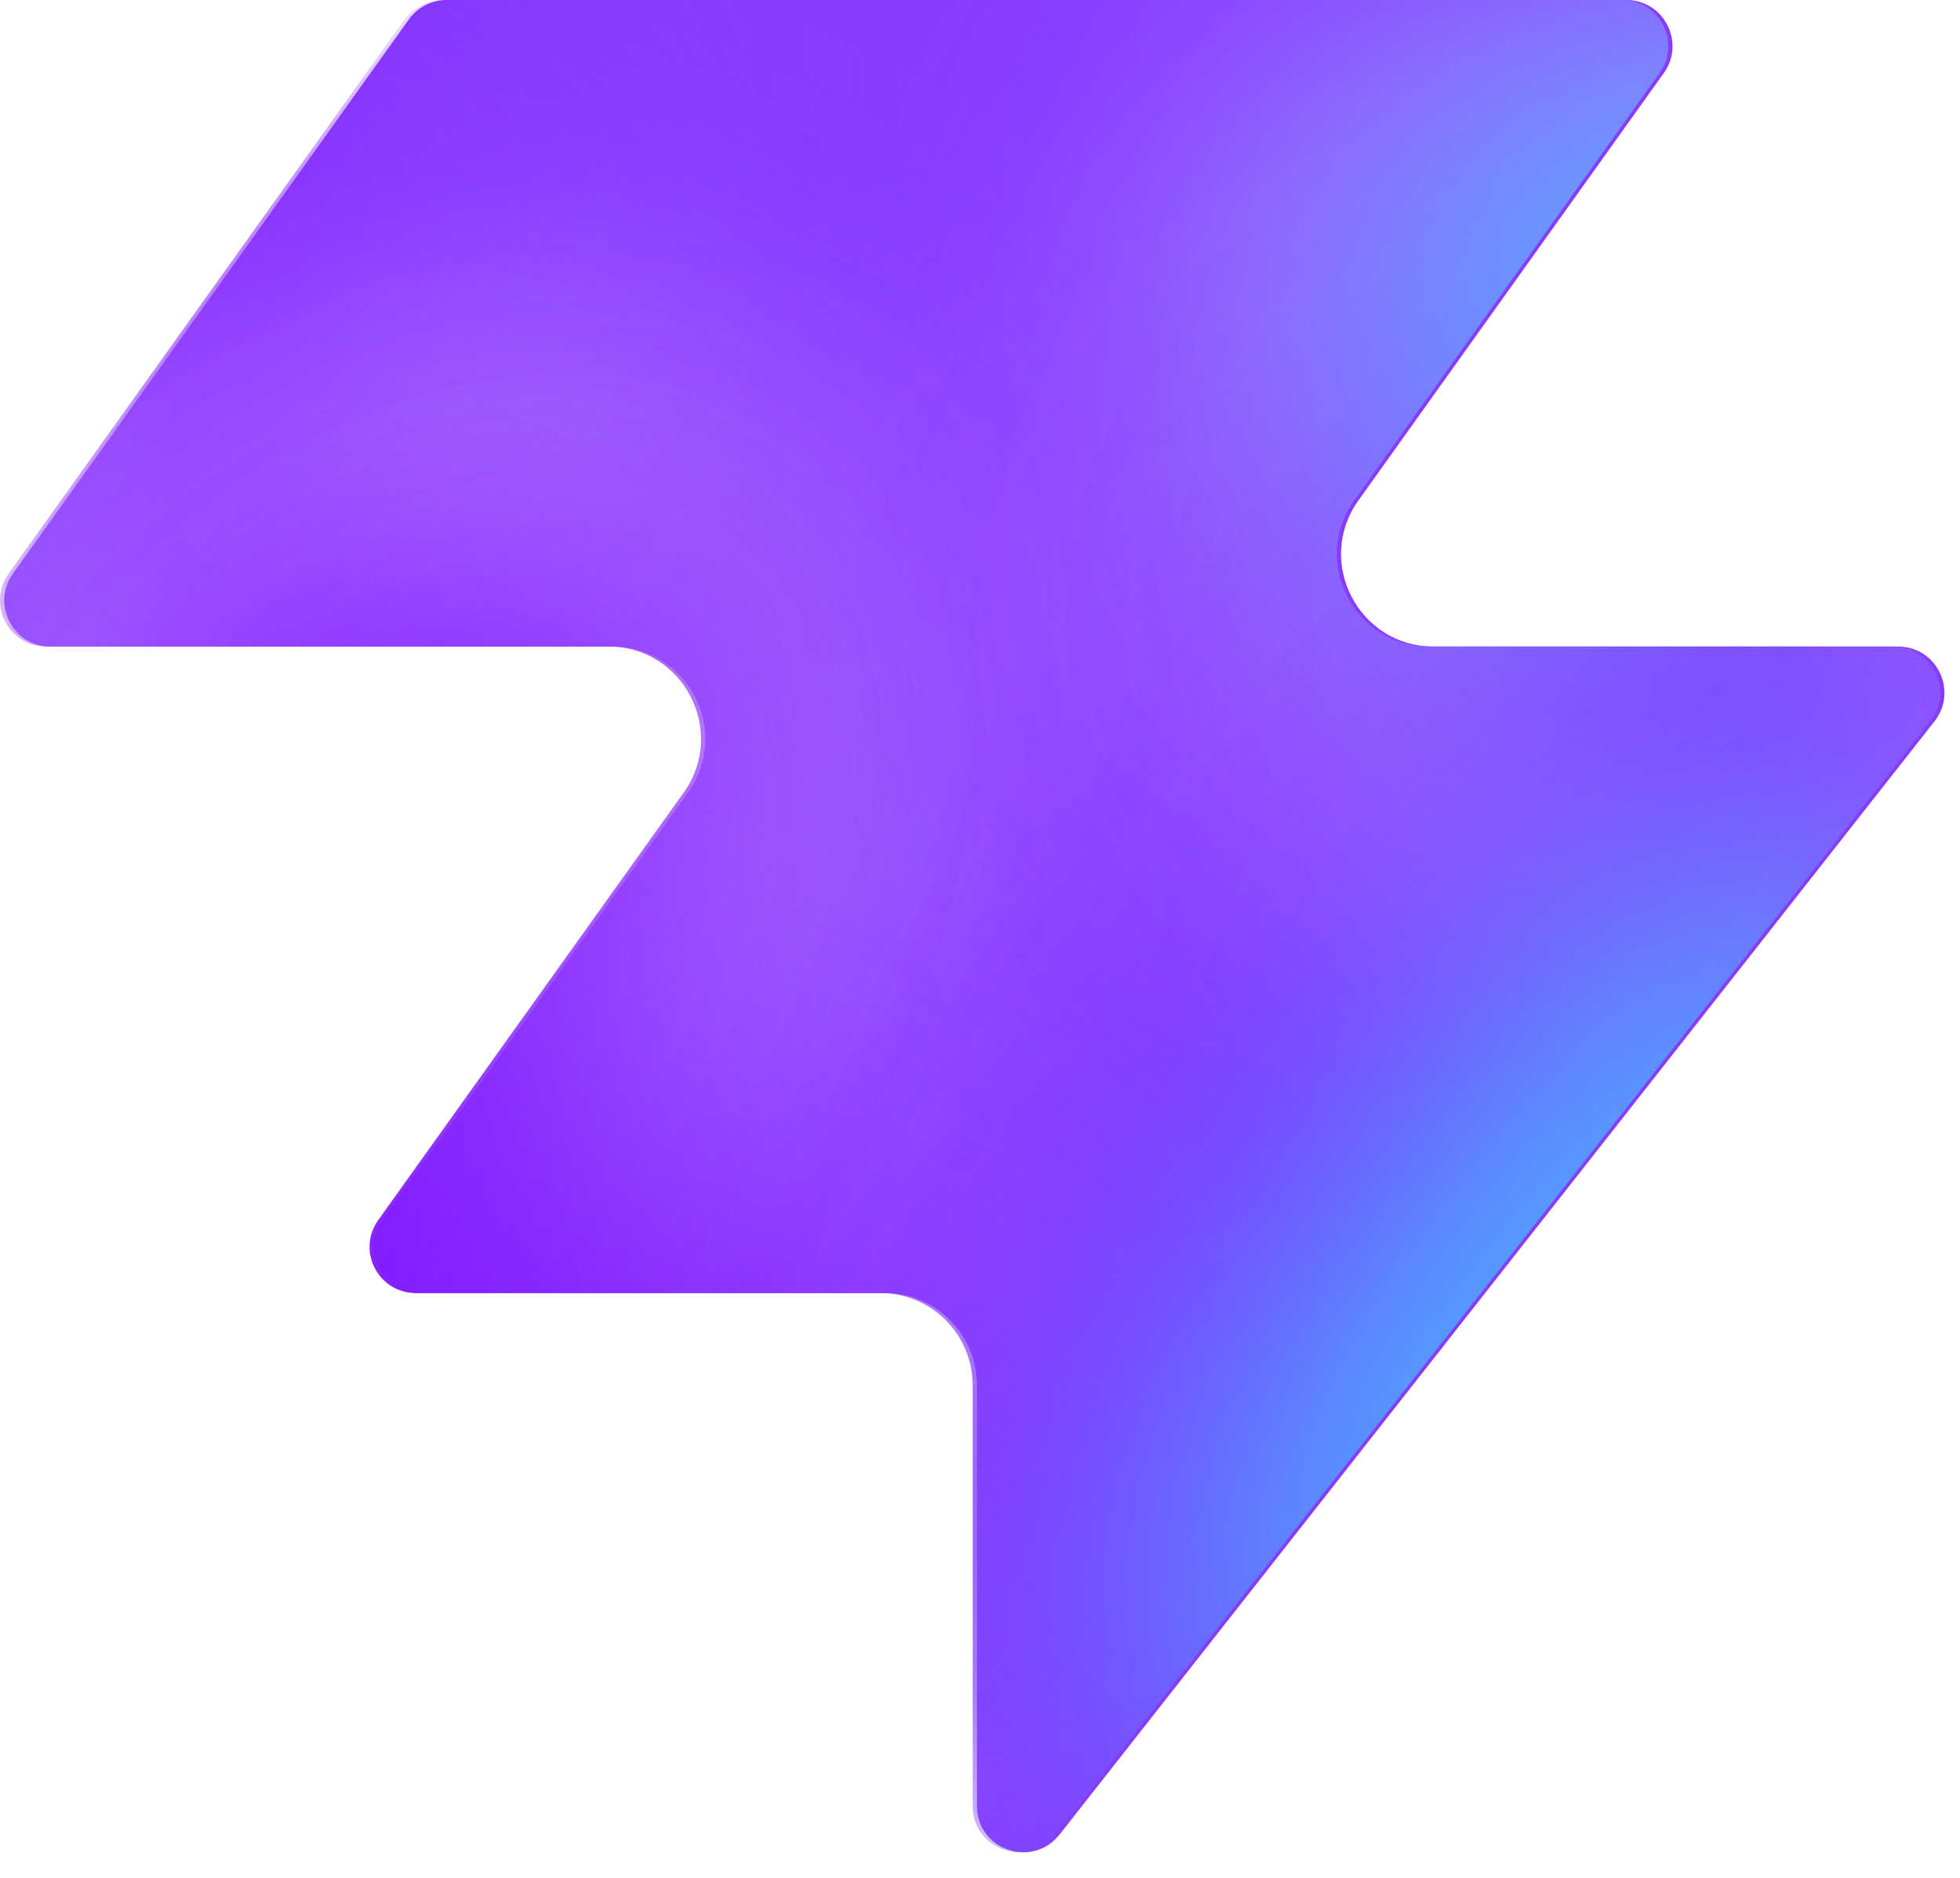
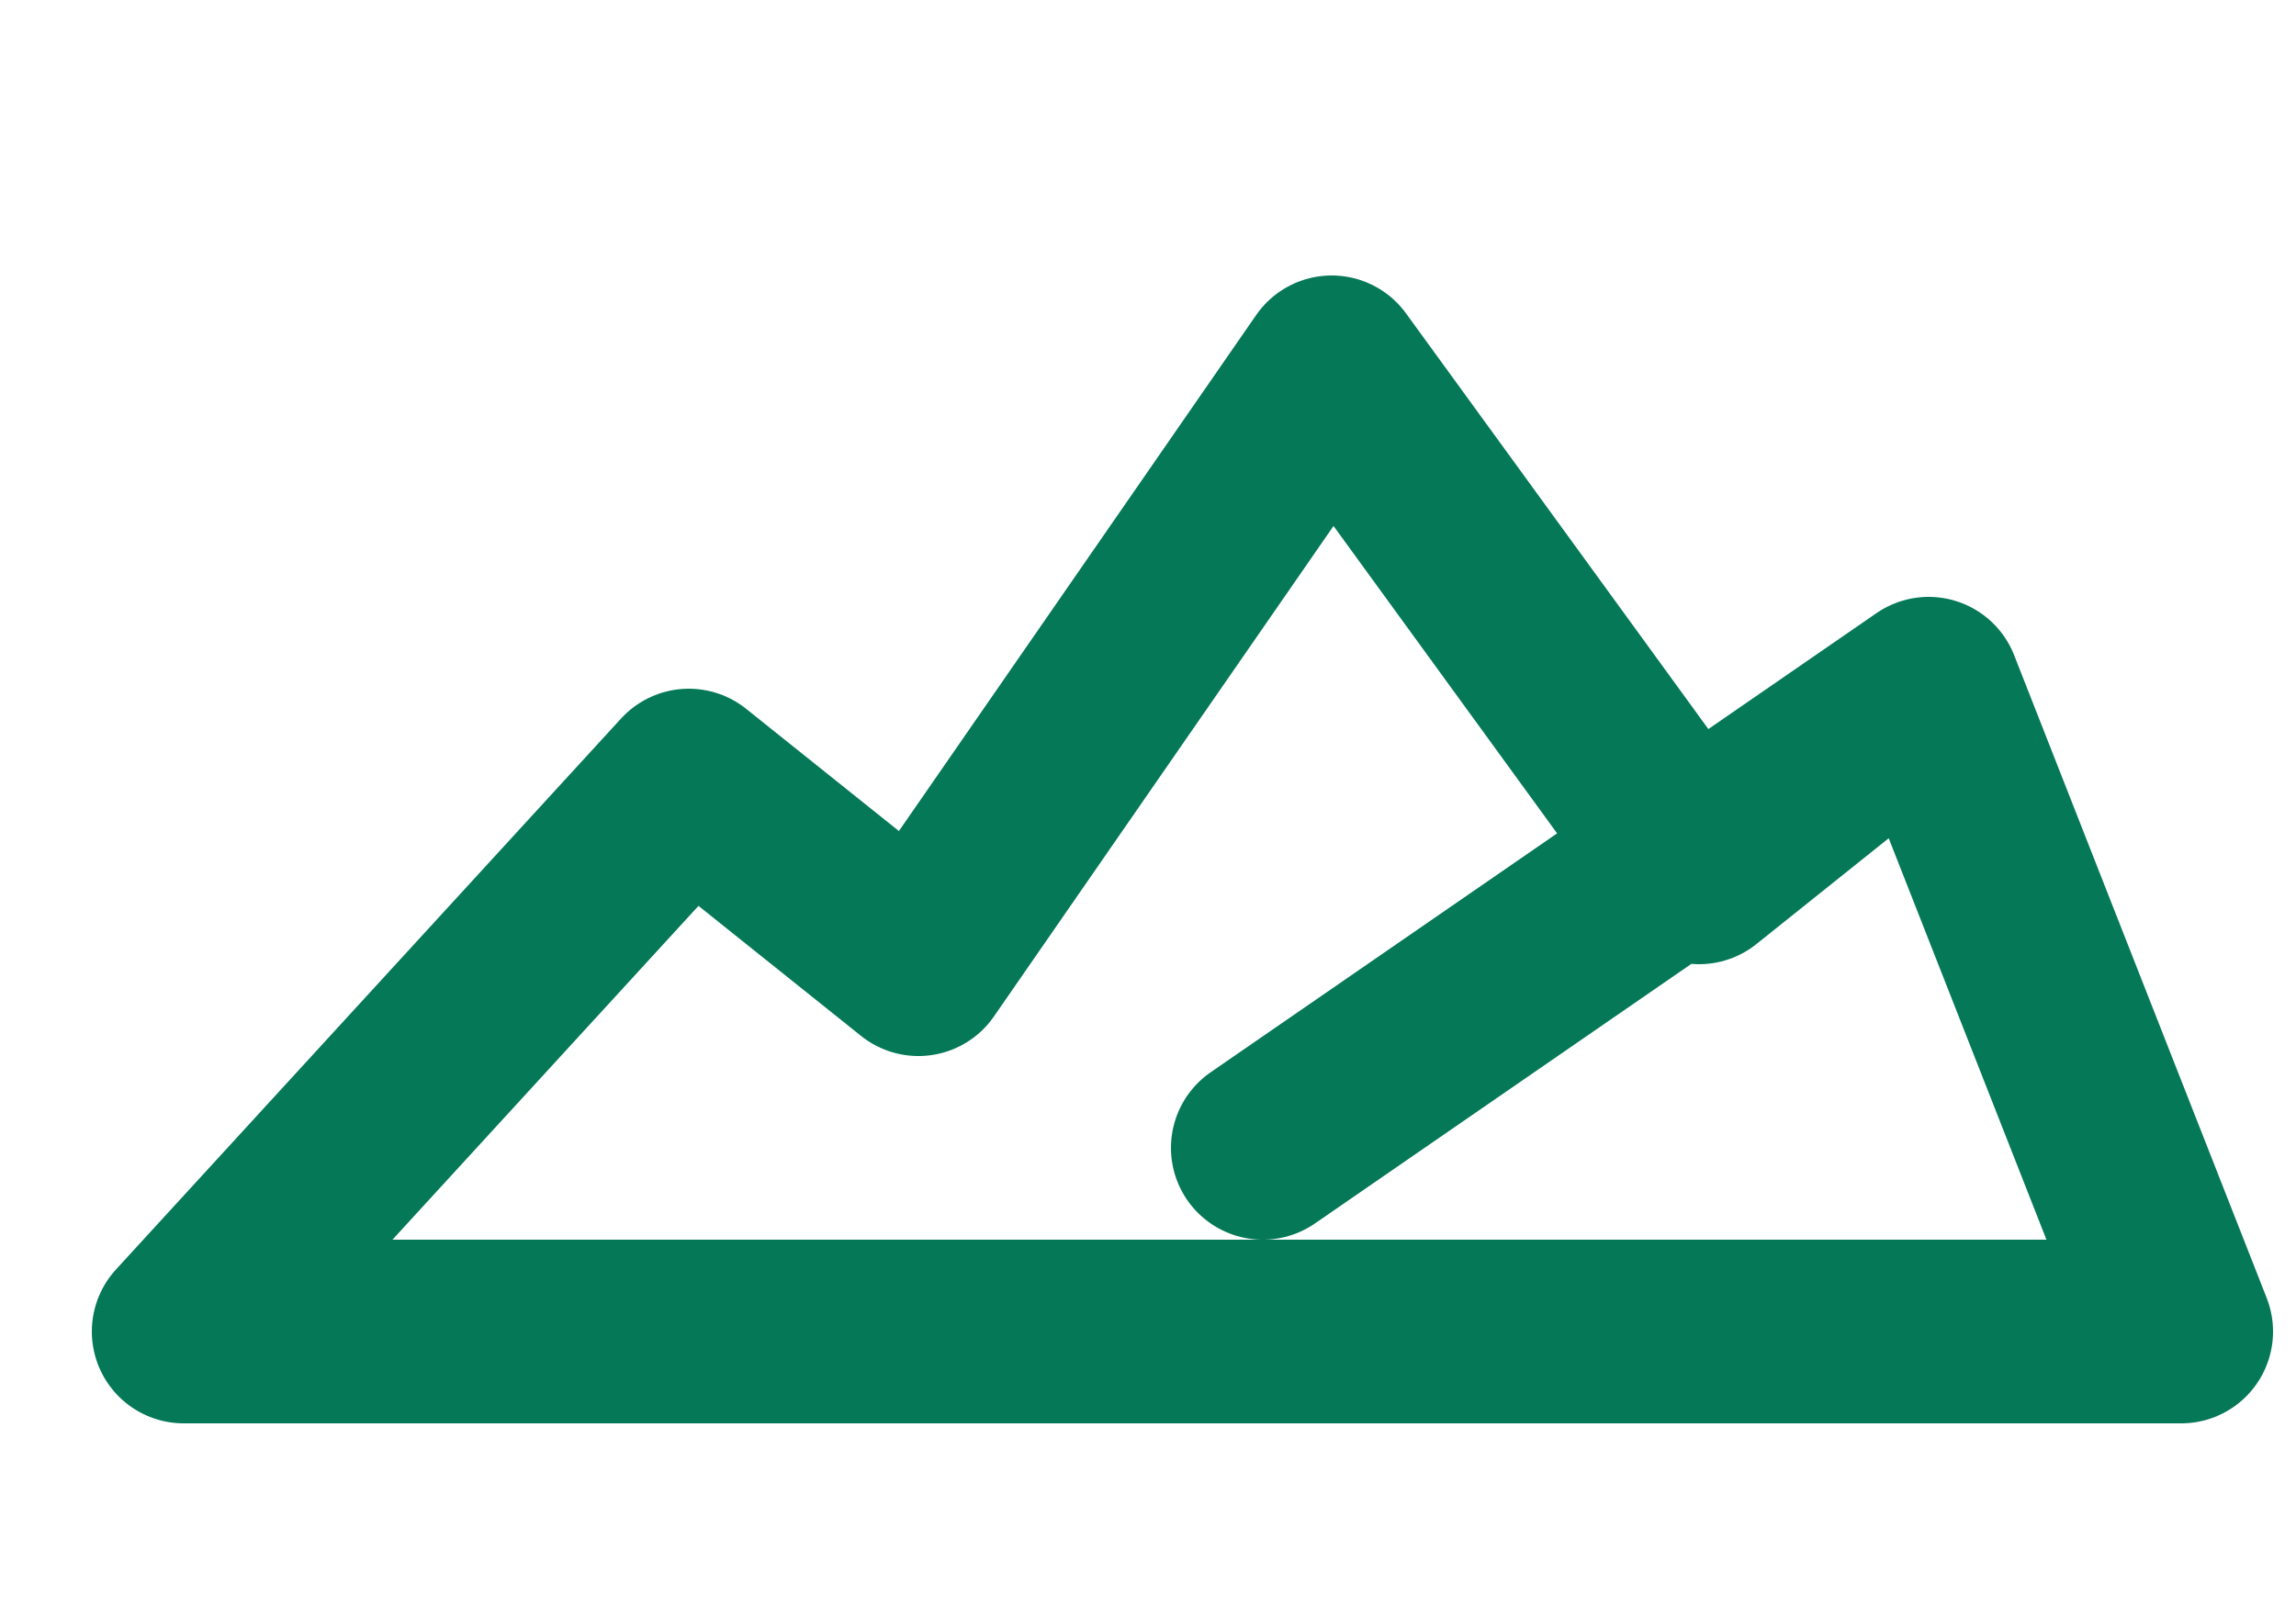
- <svg xmlns="http://www.w3.org/2000/svg" width="48" height="46" fill="none" viewBox="0 0 48 46">
-   <path fill="#863bff" d="M25.946 44.938c-.664.845-2.021.375-2.021-.698V33.937a2.26 2.26 0 0 0-2.262-2.262H10.287c-.92 0-1.456-1.04-.92-1.788l7.48-10.471c1.07-1.497 0-3.578-1.842-3.578H1.237c-.92 0-1.456-1.04-.92-1.788L10.013.474c.214-.297.556-.474.92-.474h28.894c.92 0 1.456 1.04.92 1.788l-7.48 10.471c-1.07 1.498 0 3.579 1.842 3.579h11.377c.943 0 1.473 1.088.89 1.83L25.947 44.94z" style="fill:#863bff;fill:color(display-p3 .525 .23 1);fill-opacity:1" />
-   <mask id="a" width="48" height="46" x="0" y="0" maskUnits="userSpaceOnUse" style="mask-type:alpha">
-     <path fill="#000" d="M25.842 44.938c-.664.844-2.021.375-2.021-.698V33.937a2.26 2.26 0 0 0-2.262-2.262H10.183c-.92 0-1.456-1.04-.92-1.788l7.48-10.471c1.07-1.498 0-3.579-1.842-3.579H1.133c-.92 0-1.456-1.04-.92-1.787L9.91.473c.214-.297.556-.474.92-.474h28.894c.92 0 1.456 1.04.92 1.788l-7.48 10.471c-1.07 1.498 0 3.578 1.842 3.578h11.377c.943 0 1.473 1.088.89 1.832L25.843 44.94z" style="fill:#000;fill-opacity:1" />
-   </mask>
-   <g mask="url(#a)">
-     <g filter="url(#b)">
-       <ellipse cx="5.508" cy="14.704" fill="#ede6ff" rx="5.508" ry="14.704" style="fill:#ede6ff;fill:color(display-p3 .927 .903 1);fill-opacity:1" transform="matrix(.00324 1 1 -.00324 -4.47 31.516)" />
-     </g>
-     <g filter="url(#c)">
-       <ellipse cx="10.399" cy="29.851" fill="#ede6ff" rx="10.399" ry="29.851" style="fill:#ede6ff;fill:color(display-p3 .927 .903 1);fill-opacity:1" transform="matrix(.00324 1 1 -.00324 -39.328 7.883)" />
-     </g>
-     <g filter="url(#d)">
-       <ellipse cx="5.508" cy="30.487" fill="#7e14ff" rx="5.508" ry="30.487" style="fill:#7e14ff;fill:color(display-p3 .492 .077 1);fill-opacity:1" transform="rotate(89.814 -25.913 -14.639)scale(1 -1)" />
-     </g>
-     <g filter="url(#e)">
-       <ellipse cx="5.508" cy="30.599" fill="#7e14ff" rx="5.508" ry="30.599" style="fill:#7e14ff;fill:color(display-p3 .492 .077 1);fill-opacity:1" transform="rotate(89.814 -32.644 -3.334)scale(1 -1)" />
-     </g>
-     <g filter="url(#f)">
-       <ellipse cx="5.508" cy="30.599" fill="#7e14ff" rx="5.508" ry="30.599" style="fill:#7e14ff;fill:color(display-p3 .492 .077 1);fill-opacity:1" transform="matrix(.00324 1 1 -.00324 -34.34 30.47)" />
-     </g>
-     <g filter="url(#g)">
-       <ellipse cx="14.072" cy="22.078" fill="#ede6ff" rx="14.072" ry="22.078" style="fill:#ede6ff;fill:color(display-p3 .927 .903 1);fill-opacity:1" transform="rotate(93.35 24.506 48.493)scale(-1 1)" />
-     </g>
-     <g filter="url(#h)">
-       <ellipse cx="3.47" cy="21.501" fill="#7e14ff" rx="3.47" ry="21.501" style="fill:#7e14ff;fill:color(display-p3 .492 .077 1);fill-opacity:1" transform="rotate(89.009 28.708 47.59)scale(-1 1)" />
-     </g>
-     <g filter="url(#i)">
-       <ellipse cx="3.47" cy="21.501" fill="#7e14ff" rx="3.47" ry="21.501" style="fill:#7e14ff;fill:color(display-p3 .492 .077 1);fill-opacity:1" transform="rotate(89.009 28.708 47.59)scale(-1 1)" />
-     </g>
-     <g filter="url(#j)">
-       <ellipse cx=".387" cy="8.972" fill="#7e14ff" rx="4.407" ry="29.108" style="fill:#7e14ff;fill:color(display-p3 .492 .077 1);fill-opacity:1" transform="rotate(39.51 .387 8.972)" />
-     </g>
-     <g filter="url(#k)">
-       <ellipse cx="47.523" cy="-6.092" fill="#7e14ff" rx="4.407" ry="29.108" style="fill:#7e14ff;fill:color(display-p3 .492 .077 1);fill-opacity:1" transform="rotate(37.892 47.523 -6.092)" />
-     </g>
-     <g filter="url(#l)">
-       <ellipse cx="41.412" cy="6.333" fill="#47bfff" rx="5.971" ry="9.665" style="fill:#47bfff;fill:color(display-p3 .28 .748 1);fill-opacity:1" transform="rotate(37.892 41.412 6.333)" />
-     </g>
-     <g filter="url(#m)">
-       <ellipse cx="-1.879" cy="38.332" fill="#7e14ff" rx="4.407" ry="29.108" style="fill:#7e14ff;fill:color(display-p3 .492 .077 1);fill-opacity:1" transform="rotate(37.892 -1.88 38.332)" />
-     </g>
-     <g filter="url(#n)">
-       <ellipse cx="-1.879" cy="38.332" fill="#7e14ff" rx="4.407" ry="29.108" style="fill:#7e14ff;fill:color(display-p3 .492 .077 1);fill-opacity:1" transform="rotate(37.892 -1.88 38.332)" />
-     </g>
-     <g filter="url(#o)">
-       <ellipse cx="35.651" cy="29.907" fill="#7e14ff" rx="4.407" ry="29.108" style="fill:#7e14ff;fill:color(display-p3 .492 .077 1);fill-opacity:1" transform="rotate(37.892 35.651 29.907)" />
-     </g>
-     <g filter="url(#p)">
-       <ellipse cx="38.418" cy="32.4" fill="#47bfff" rx="5.971" ry="15.297" style="fill:#47bfff;fill:color(display-p3 .28 .748 1);fill-opacity:1" transform="rotate(37.892 38.418 32.4)" />
-     </g>
-   </g>
-   <defs>
-     <filter id="b" width="60.045" height="41.654" x="-19.77" y="16.149" color-interpolation-filters="sRGB" filterUnits="userSpaceOnUse">
-       <feFlood flood-opacity="0" result="BackgroundImageFix" />
-       <feBlend in="SourceGraphic" in2="BackgroundImageFix" result="shape" />
-       <feGaussianBlur result="effect1_foregroundBlur_2002_17158" stdDeviation="7.659" />
-     </filter>
-     <filter id="c" width="90.34" height="51.437" x="-54.613" y="-7.533" color-interpolation-filters="sRGB" filterUnits="userSpaceOnUse">
-       <feFlood flood-opacity="0" result="BackgroundImageFix" />
-       <feBlend in="SourceGraphic" in2="BackgroundImageFix" result="shape" />
-       <feGaussianBlur result="effect1_foregroundBlur_2002_17158" stdDeviation="7.659" />
-     </filter>
-     <filter id="d" width="79.355" height="29.4" x="-49.64" y="2.03" color-interpolation-filters="sRGB" filterUnits="userSpaceOnUse">
-       <feFlood flood-opacity="0" result="BackgroundImageFix" />
-       <feBlend in="SourceGraphic" in2="BackgroundImageFix" result="shape" />
-       <feGaussianBlur result="effect1_foregroundBlur_2002_17158" stdDeviation="4.596" />
-     </filter>
-     <filter id="e" width="79.579" height="29.4" x="-45.045" y="20.029" color-interpolation-filters="sRGB" filterUnits="userSpaceOnUse">
-       <feFlood flood-opacity="0" result="BackgroundImageFix" />
-       <feBlend in="SourceGraphic" in2="BackgroundImageFix" result="shape" />
-       <feGaussianBlur result="effect1_foregroundBlur_2002_17158" stdDeviation="4.596" />
-     </filter>
-     <filter id="f" width="79.579" height="29.4" x="-43.513" y="21.178" color-interpolation-filters="sRGB" filterUnits="userSpaceOnUse">
-       <feFlood flood-opacity="0" result="BackgroundImageFix" />
-       <feBlend in="SourceGraphic" in2="BackgroundImageFix" result="shape" />
-       <feGaussianBlur result="effect1_foregroundBlur_2002_17158" stdDeviation="4.596" />
-     </filter>
-     <filter id="g" width="74.749" height="58.852" x="15.756" y="-17.901" color-interpolation-filters="sRGB" filterUnits="userSpaceOnUse">
-       <feFlood flood-opacity="0" result="BackgroundImageFix" />
-       <feBlend in="SourceGraphic" in2="BackgroundImageFix" result="shape" />
-       <feGaussianBlur result="effect1_foregroundBlur_2002_17158" stdDeviation="7.659" />
-     </filter>
-     <filter id="h" width="61.377" height="25.362" x="23.548" y="2.284" color-interpolation-filters="sRGB" filterUnits="userSpaceOnUse">
-       <feFlood flood-opacity="0" result="BackgroundImageFix" />
-       <feBlend in="SourceGraphic" in2="BackgroundImageFix" result="shape" />
-       <feGaussianBlur result="effect1_foregroundBlur_2002_17158" stdDeviation="4.596" />
-     </filter>
-     <filter id="i" width="61.377" height="25.362" x="23.548" y="2.284" color-interpolation-filters="sRGB" filterUnits="userSpaceOnUse">
-       <feFlood flood-opacity="0" result="BackgroundImageFix" />
-       <feBlend in="SourceGraphic" in2="BackgroundImageFix" result="shape" />
-       <feGaussianBlur result="effect1_foregroundBlur_2002_17158" stdDeviation="4.596" />
-     </filter>
-     <filter id="j" width="56.045" height="63.649" x="-27.636" y="-22.853" color-interpolation-filters="sRGB" filterUnits="userSpaceOnUse">
-       <feFlood flood-opacity="0" result="BackgroundImageFix" />
-       <feBlend in="SourceGraphic" in2="BackgroundImageFix" result="shape" />
-       <feGaussianBlur result="effect1_foregroundBlur_2002_17158" stdDeviation="4.596" />
-     </filter>
-     <filter id="k" width="54.814" height="64.646" x="20.116" y="-38.415" color-interpolation-filters="sRGB" filterUnits="userSpaceOnUse">
-       <feFlood flood-opacity="0" result="BackgroundImageFix" />
-       <feBlend in="SourceGraphic" in2="BackgroundImageFix" result="shape" />
-       <feGaussianBlur result="effect1_foregroundBlur_2002_17158" stdDeviation="4.596" />
-     </filter>
-     <filter id="l" width="33.541" height="35.313" x="24.641" y="-11.323" color-interpolation-filters="sRGB" filterUnits="userSpaceOnUse">
-       <feFlood flood-opacity="0" result="BackgroundImageFix" />
-       <feBlend in="SourceGraphic" in2="BackgroundImageFix" result="shape" />
-       <feGaussianBlur result="effect1_foregroundBlur_2002_17158" stdDeviation="4.596" />
-     </filter>
-     <filter id="m" width="54.814" height="64.646" x="-29.286" y="6.009" color-interpolation-filters="sRGB" filterUnits="userSpaceOnUse">
-       <feFlood flood-opacity="0" result="BackgroundImageFix" />
-       <feBlend in="SourceGraphic" in2="BackgroundImageFix" result="shape" />
-       <feGaussianBlur result="effect1_foregroundBlur_2002_17158" stdDeviation="4.596" />
-     </filter>
-     <filter id="n" width="54.814" height="64.646" x="-29.286" y="6.009" color-interpolation-filters="sRGB" filterUnits="userSpaceOnUse">
-       <feFlood flood-opacity="0" result="BackgroundImageFix" />
-       <feBlend in="SourceGraphic" in2="BackgroundImageFix" result="shape" />
-       <feGaussianBlur result="effect1_foregroundBlur_2002_17158" stdDeviation="4.596" />
-     </filter>
-     <filter id="o" width="54.814" height="64.646" x="8.244" y="-2.416" color-interpolation-filters="sRGB" filterUnits="userSpaceOnUse">
-       <feFlood flood-opacity="0" result="BackgroundImageFix" />
-       <feBlend in="SourceGraphic" in2="BackgroundImageFix" result="shape" />
-       <feGaussianBlur result="effect1_foregroundBlur_2002_17158" stdDeviation="4.596" />
-     </filter>
-     <filter id="p" width="39.409" height="43.623" x="18.713" y="10.588" color-interpolation-filters="sRGB" filterUnits="userSpaceOnUse">
-       <feFlood flood-opacity="0" result="BackgroundImageFix" />
-       <feBlend in="SourceGraphic" in2="BackgroundImageFix" result="shape" />
-       <feGaussianBlur result="effect1_foregroundBlur_2002_17158" stdDeviation="4.596" />
-     </filter>
-   </defs>
+ <svg xmlns="http://www.w3.org/2000/svg" viewBox="0 0 100 70">
+   <path d="M8 58 L30 34 L40 42 L58 16 L74 38 L84 30 L95 58 H8 M55 50 L84 30" fill="none" stroke="#047857" stroke-width="8" stroke-linecap="round" stroke-linejoin="round" />
</svg>
